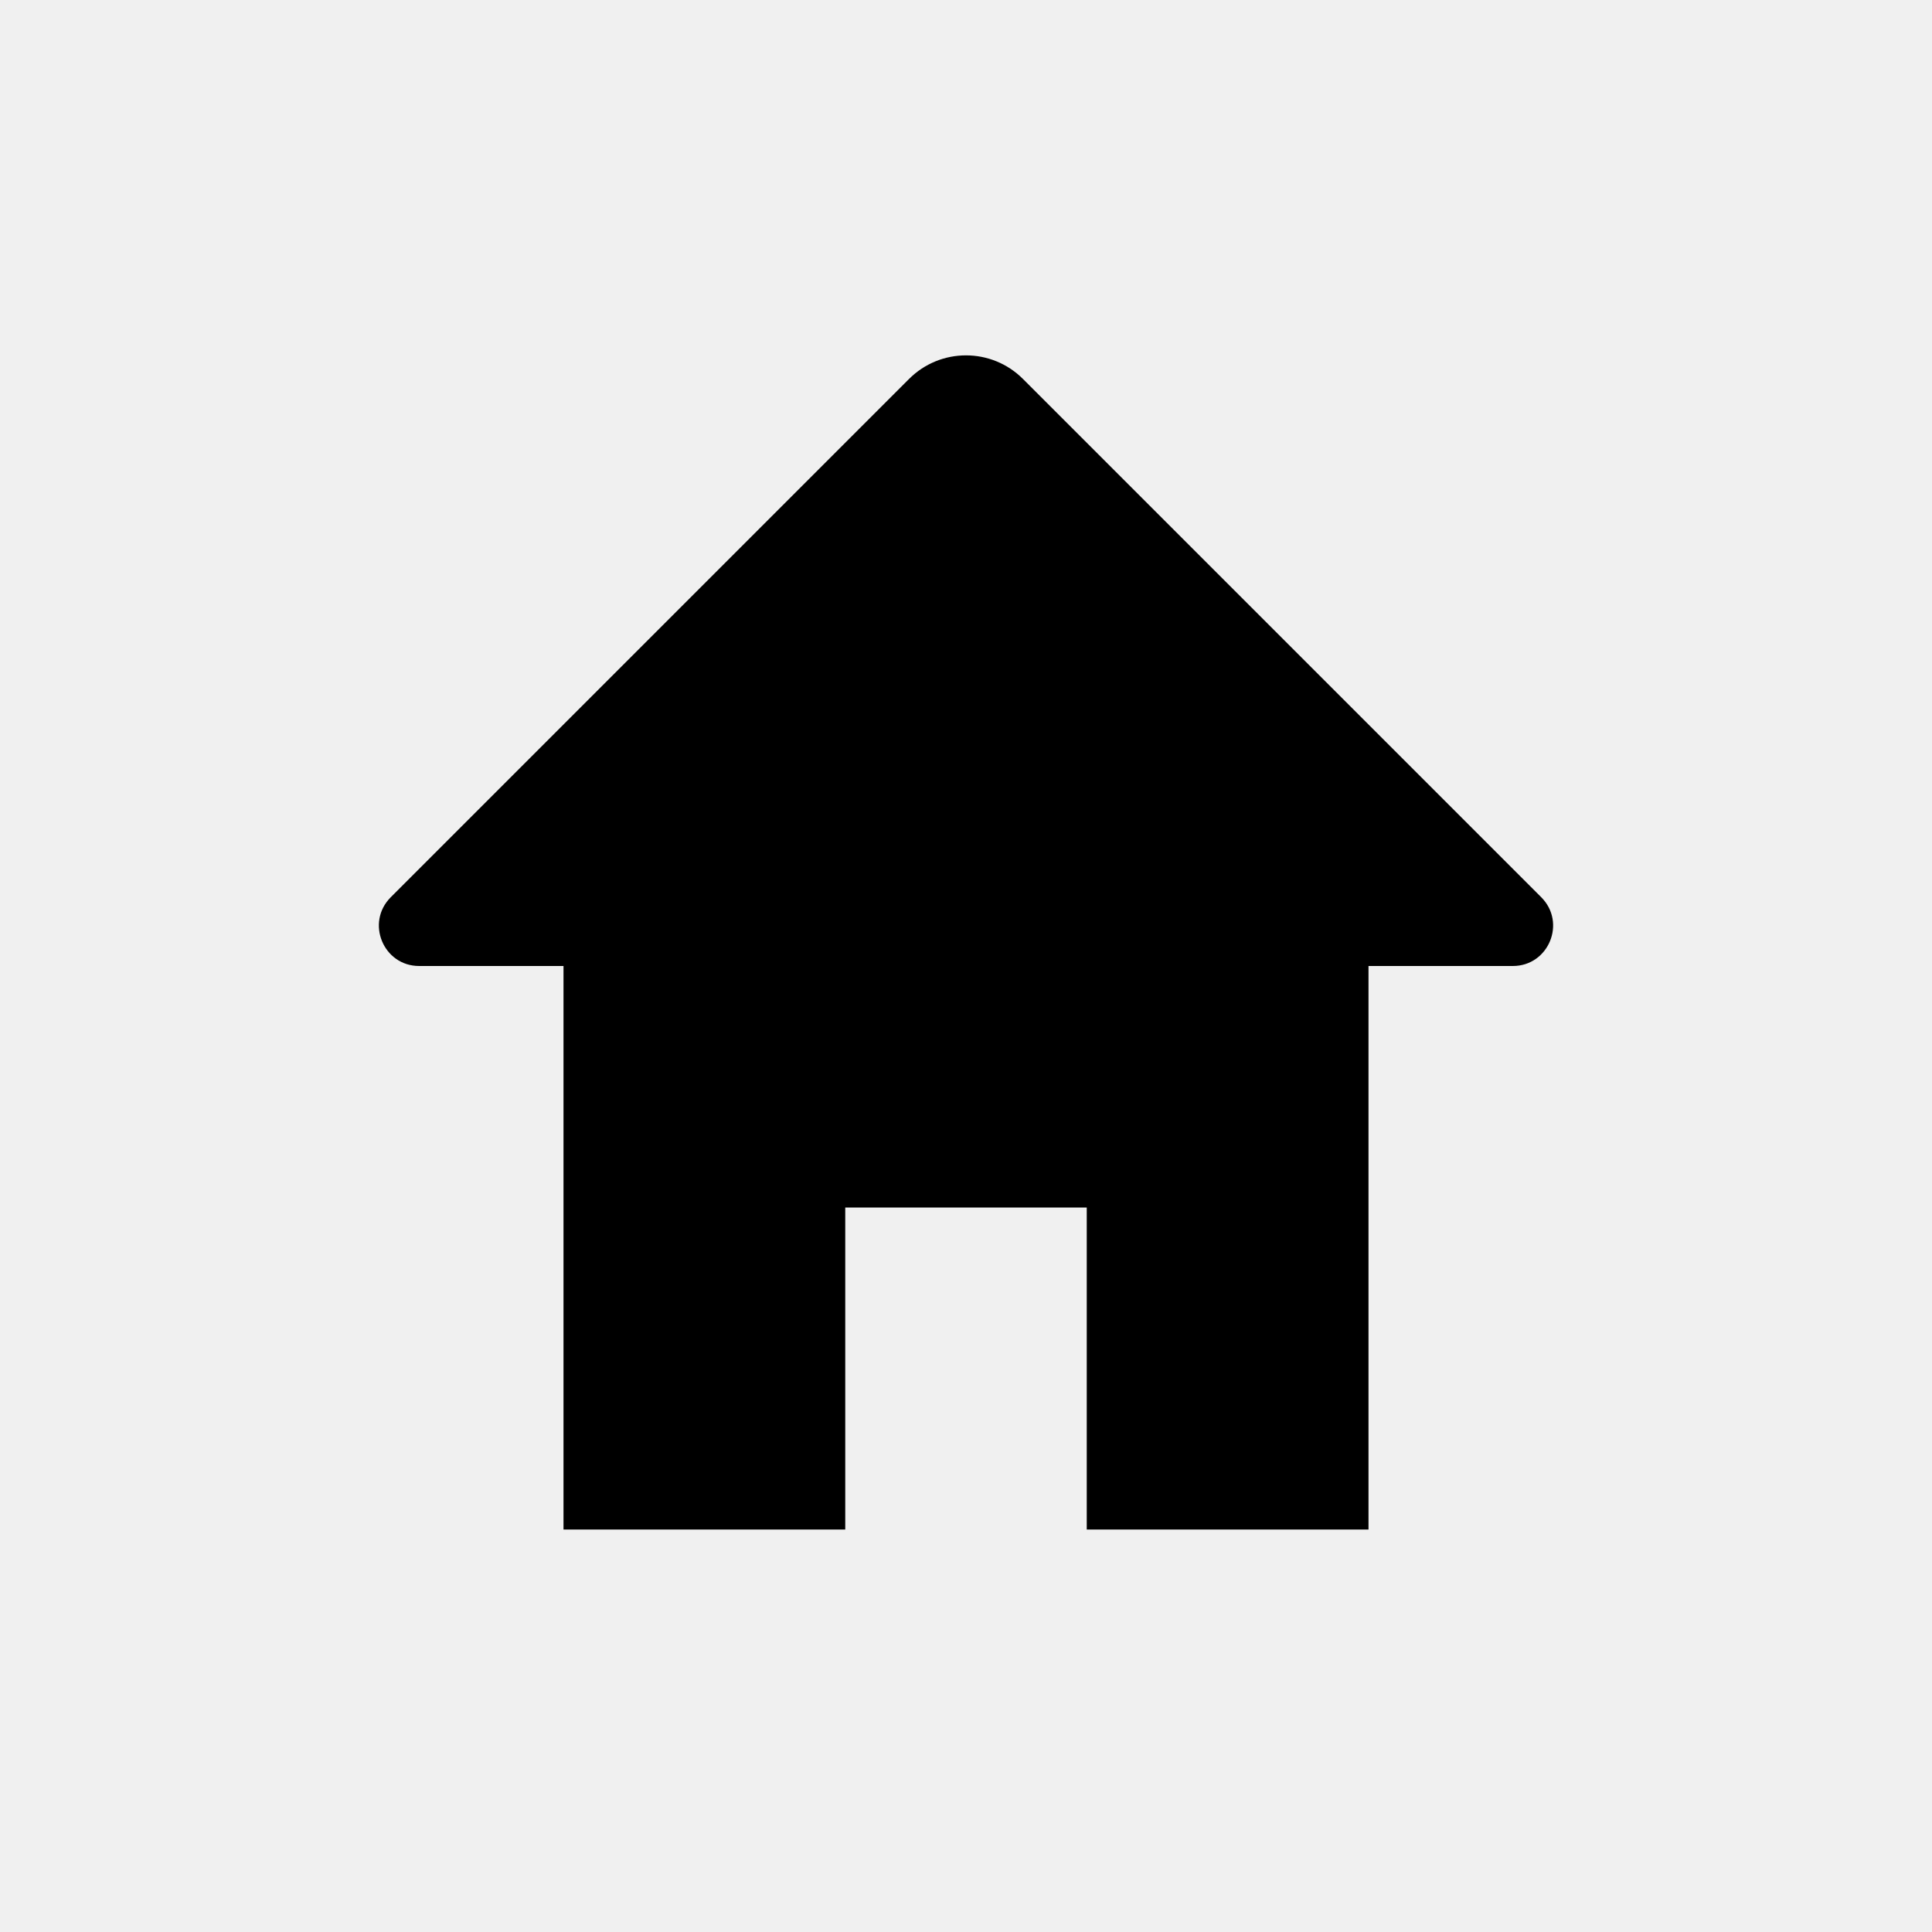
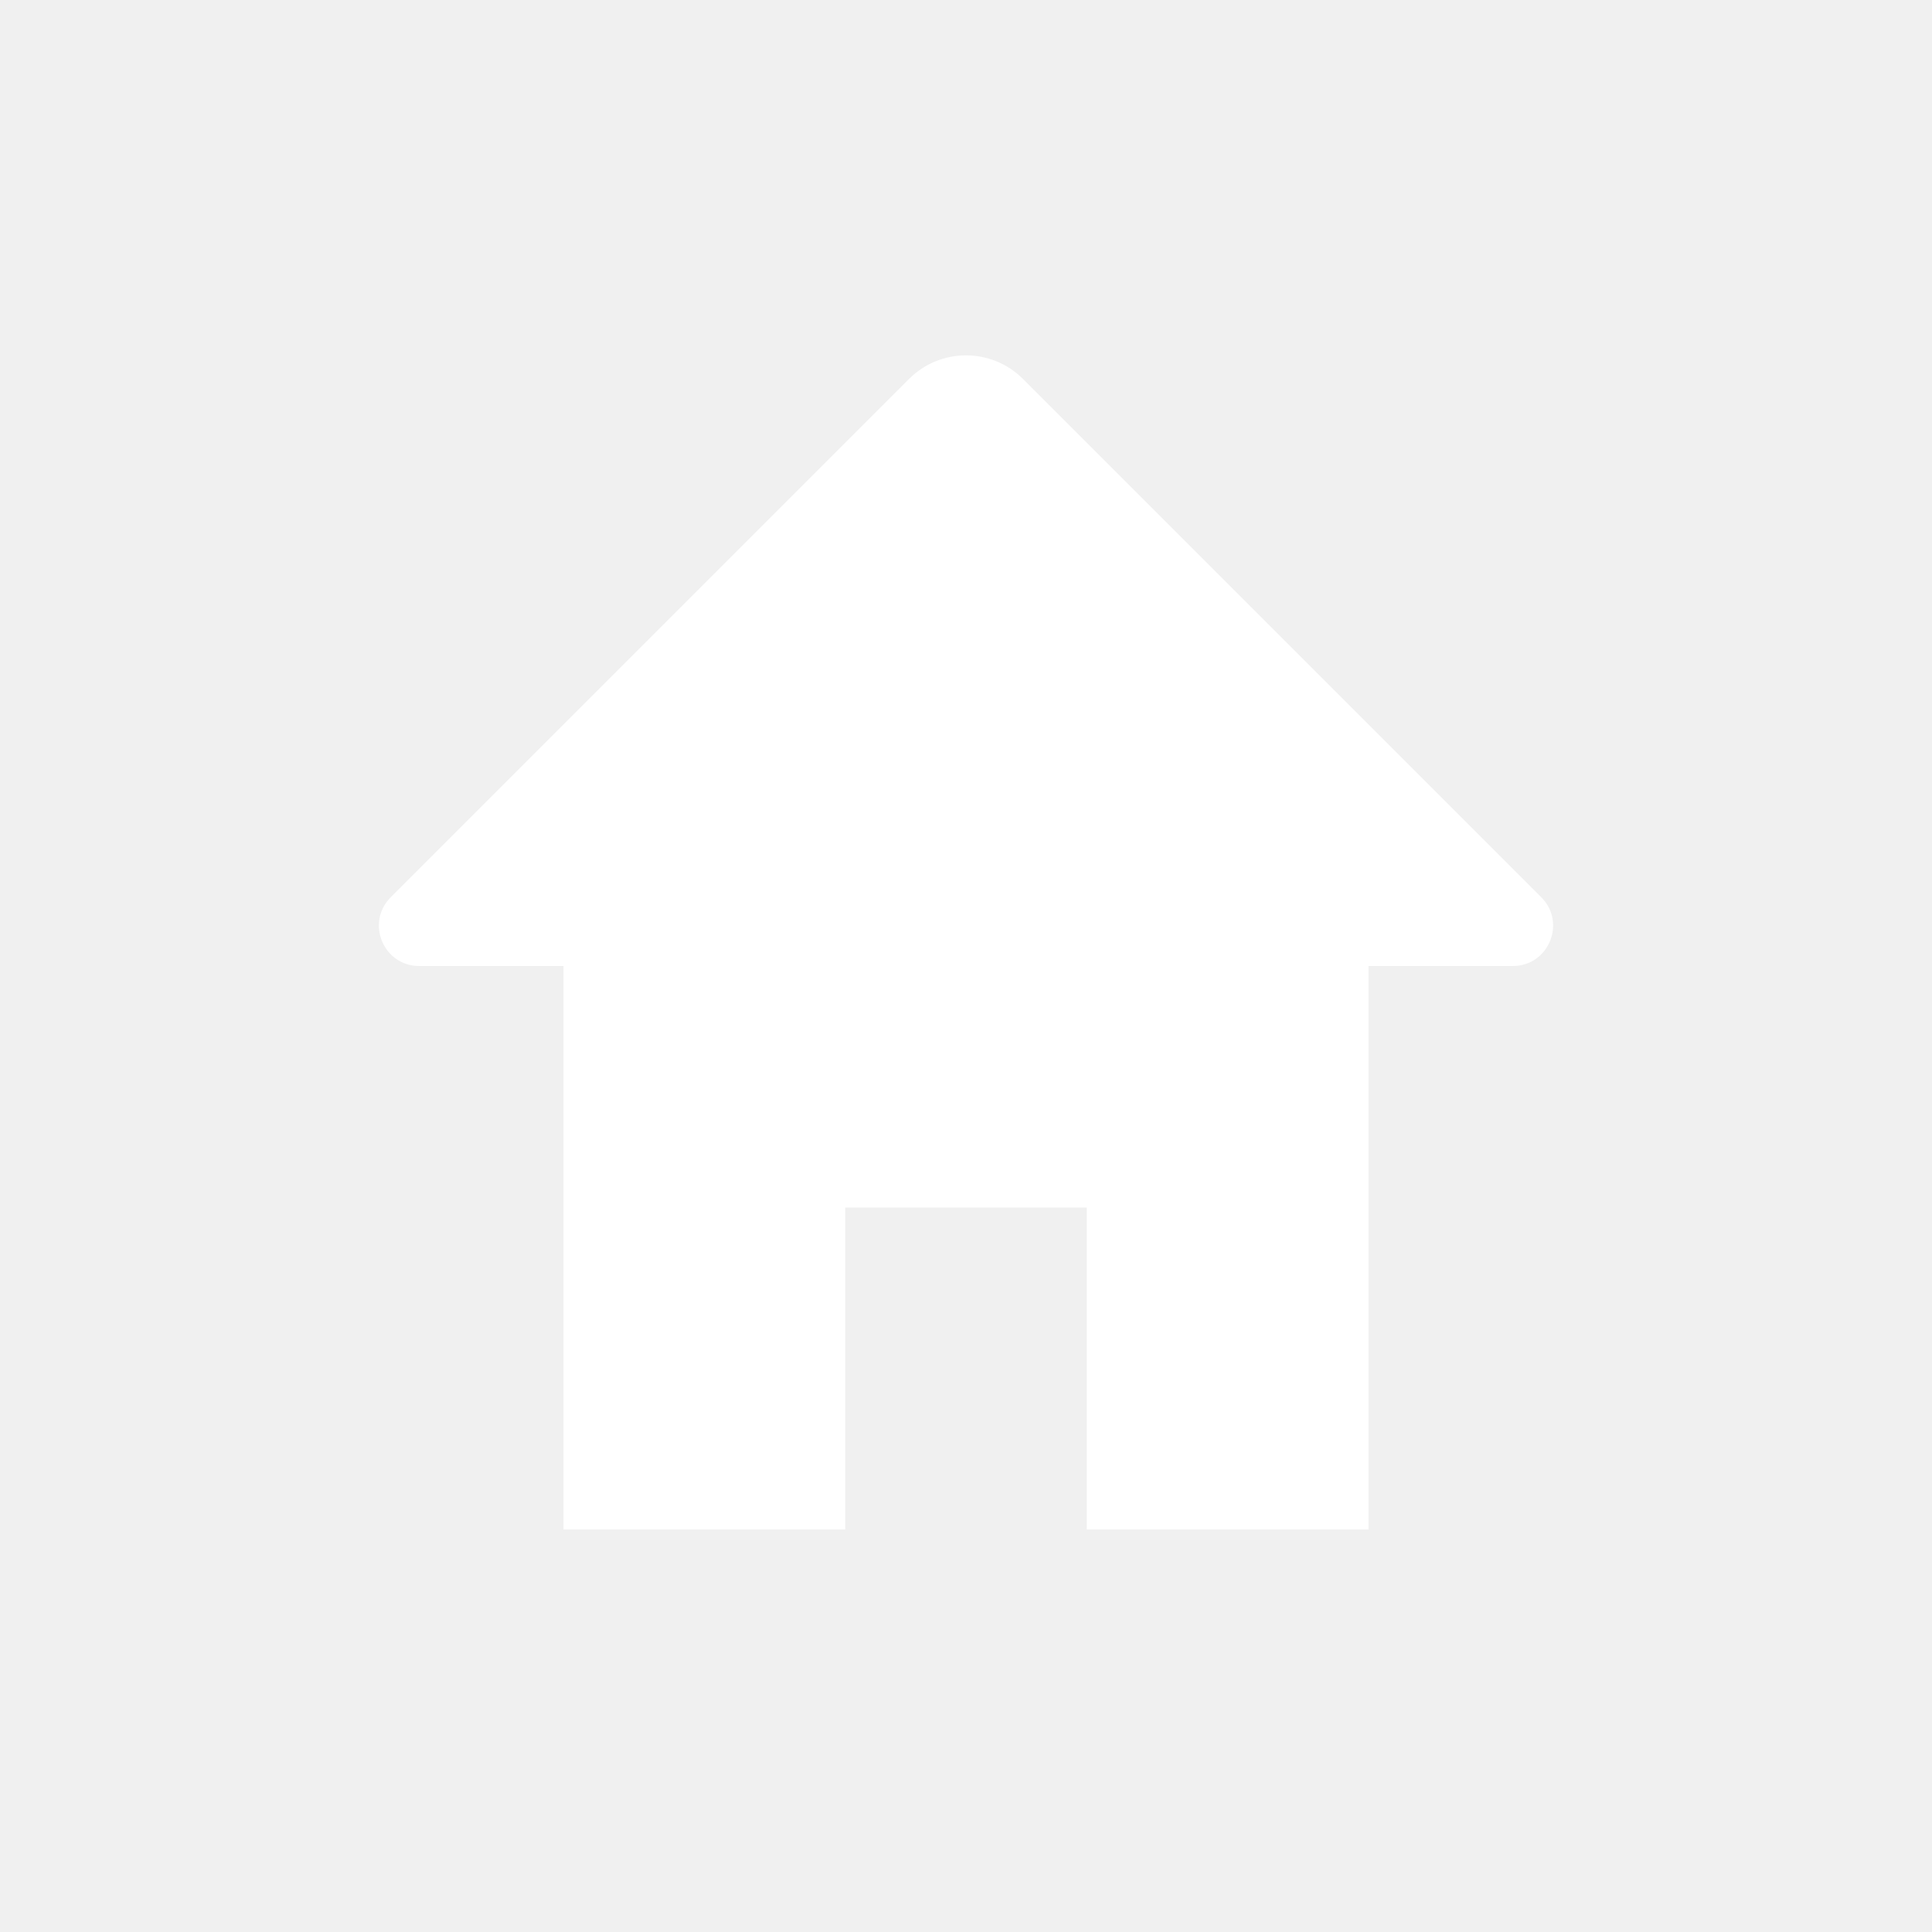
<svg xmlns="http://www.w3.org/2000/svg" width="24" height="24" viewBox="0 0 24 24" fill="none">
-   <path d="M5.207 12C4.762 12 4.539 11.461 4.854 11.146L11.293 4.707C11.683 4.317 12.317 4.317 12.707 4.707L19.146 11.146C19.461 11.461 19.238 12 18.793 12H17V19H13.5V15H10.5V19H7V12H5.207Z" fill="black" />
+   <path d="M5.207 12C4.762 12 4.539 11.461 4.854 11.146L11.293 4.707C11.683 4.317 12.317 4.317 12.707 4.707L19.146 11.146C19.461 11.461 19.238 12 18.793 12H17V19H13.5V15H10.5V19H7V12H5.207Z" fill="white" />
</svg>
